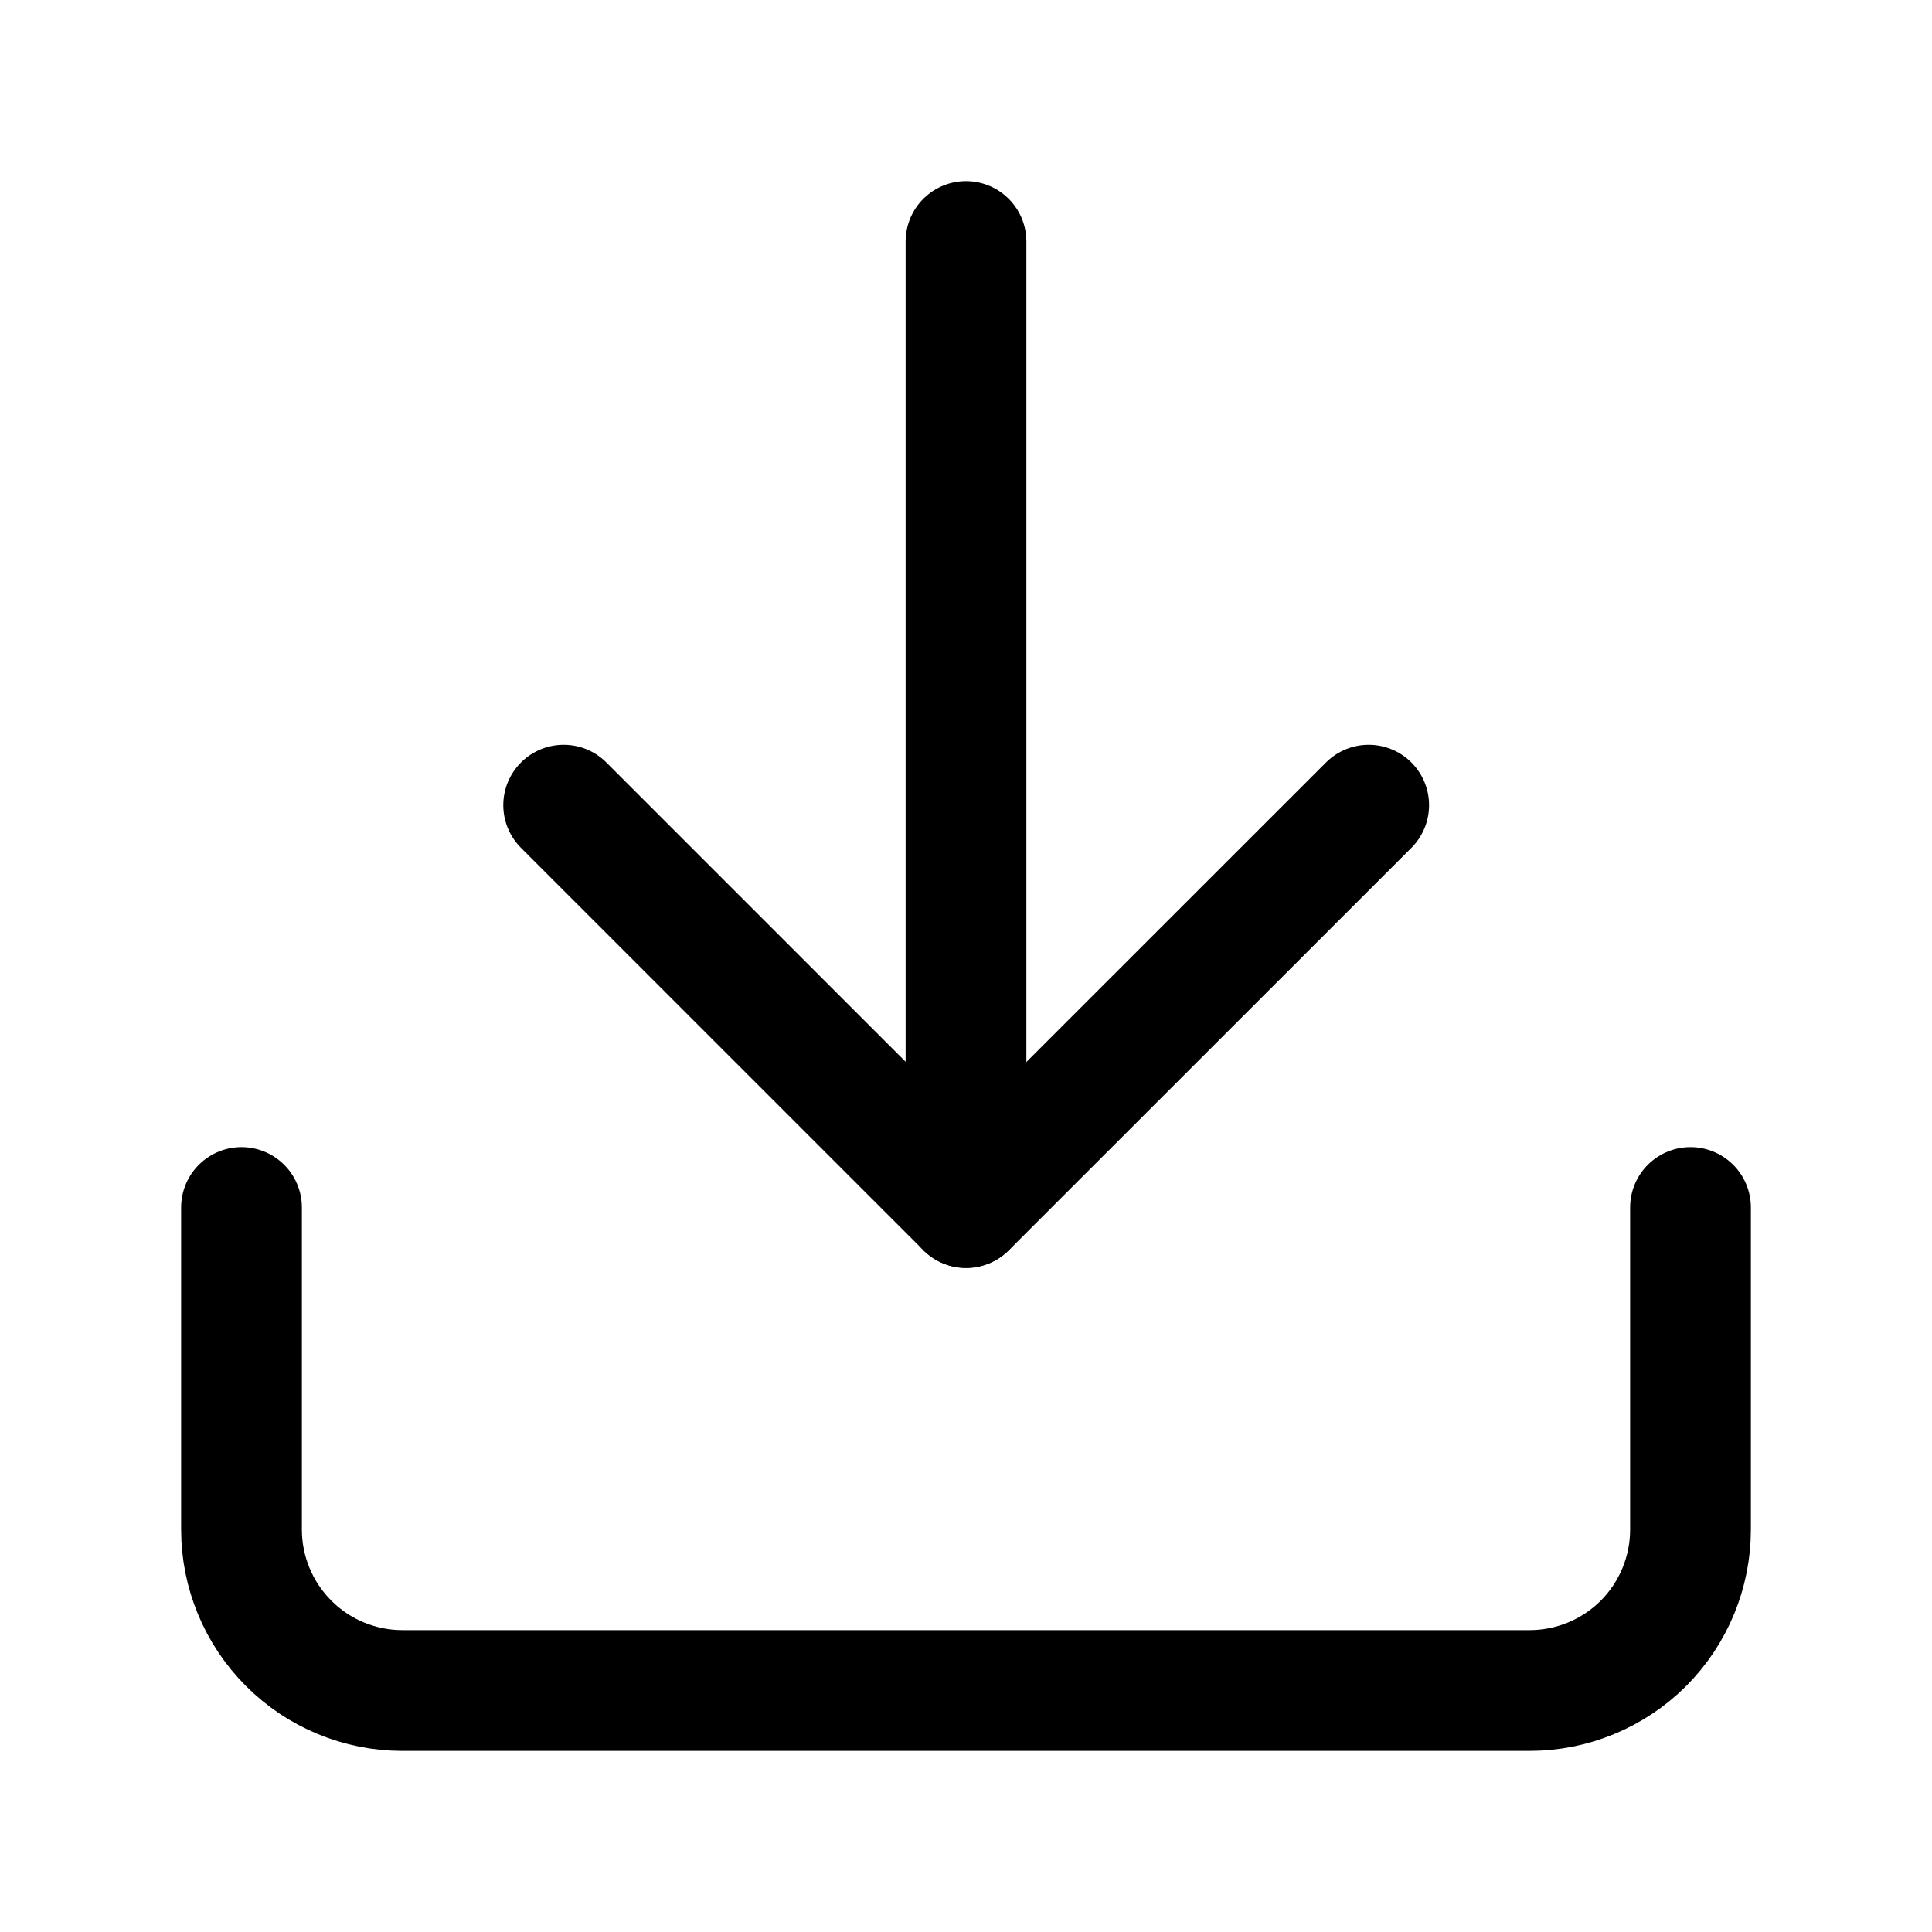
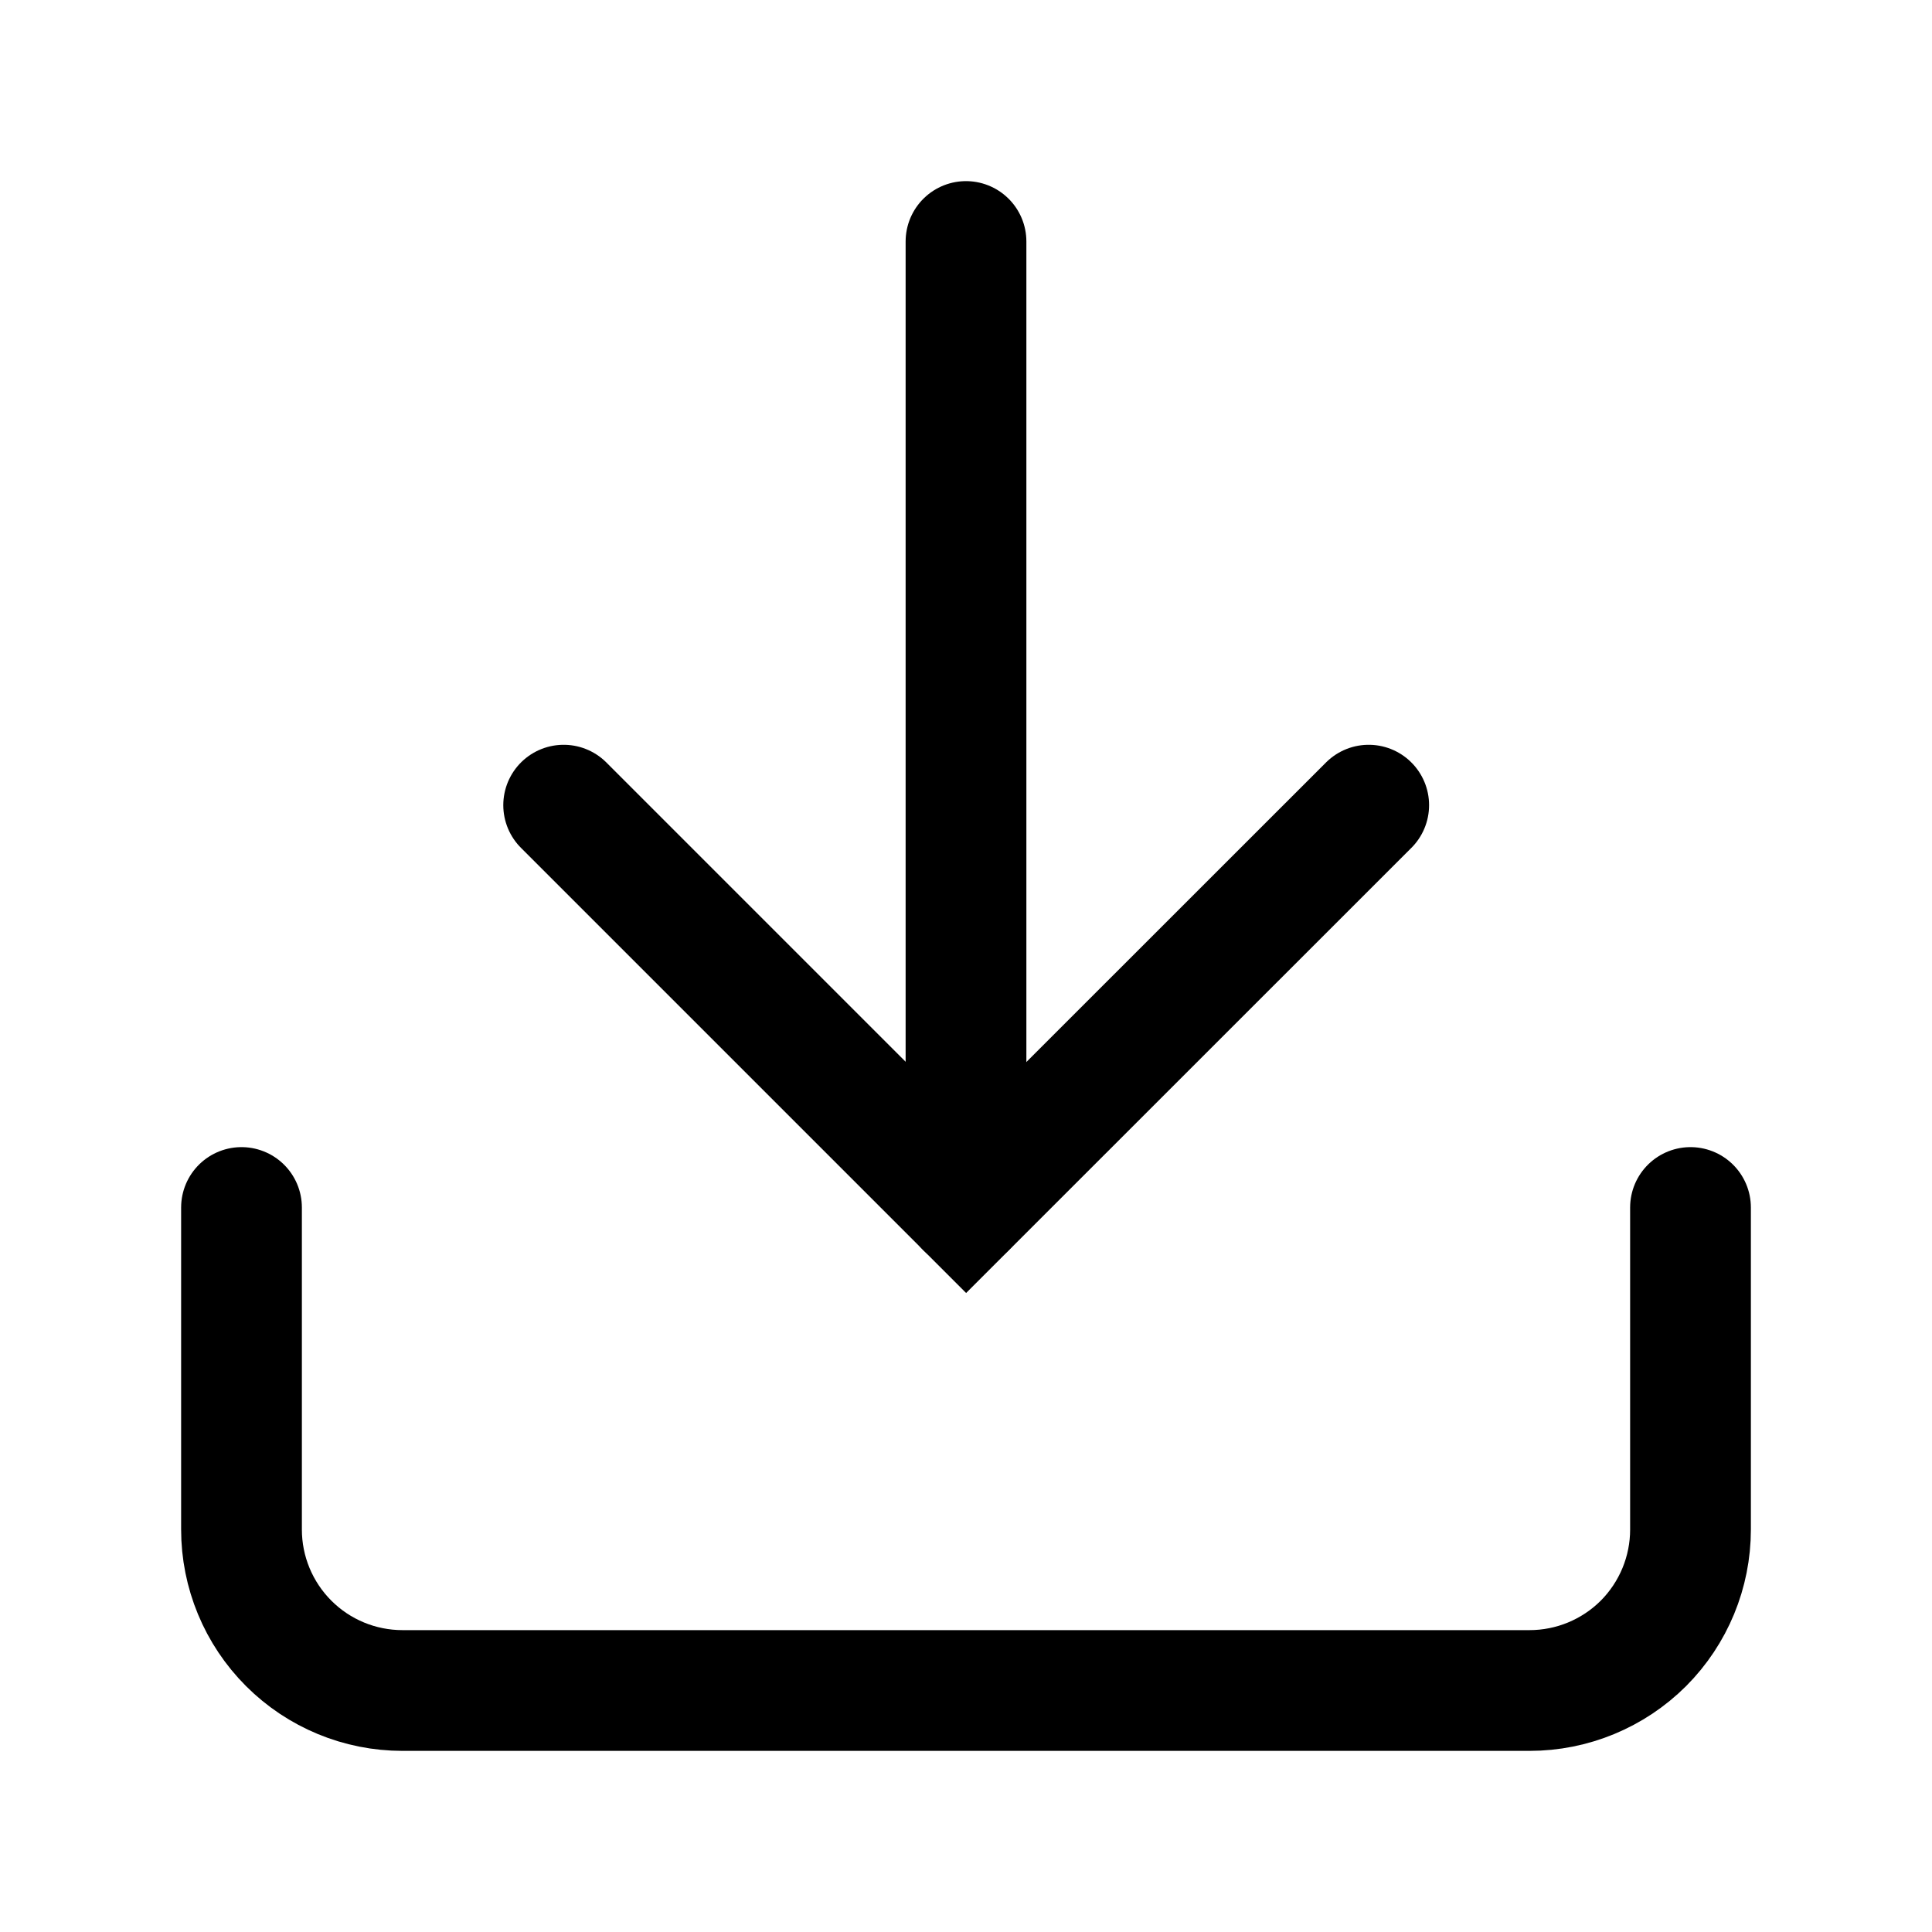
<svg xmlns="http://www.w3.org/2000/svg" width="16" height="16" viewBox="0 0 16 16" fill="none">
-   <path d="M14 10V12.667C14 13.02 13.86 13.359 13.61 13.61C13.359 13.86 13.02 14 12.667 14H3.333C2.98 14 2.641 13.86 2.391 13.61C2.14 13.359 2 13.02 2 12.667V10" stroke="black" stroke-linecap="round" stroke-linejoin="round" />
-   <path d="M4.668 6.668L8.001 10.001L11.335 6.668" stroke="black" stroke-linecap="round" stroke-linejoin="round" />
-   <path d="M8 10V2" stroke="black" stroke-linecap="round" stroke-linejoin="round" />
+   <path d="M14 10V12.667C14 13.02 13.86 13.359 13.61 13.61C13.359 13.86 13.02 14 12.667 14H3.333C2.98 14 2.641 13.86 2.391 13.61C2.14 13.359 2 13.02 2 12.667V10" stroke="black" stroke-linecap="round" strokeLinejoin="round" />
+   <path d="M4.668 6.668L8.001 10.001L11.335 6.668" stroke="black" stroke-linecap="round" strokeLinejoin="round" />
+   <path d="M8 10V2" stroke="black" stroke-linecap="round" strokeLinejoin="round" />
</svg>
